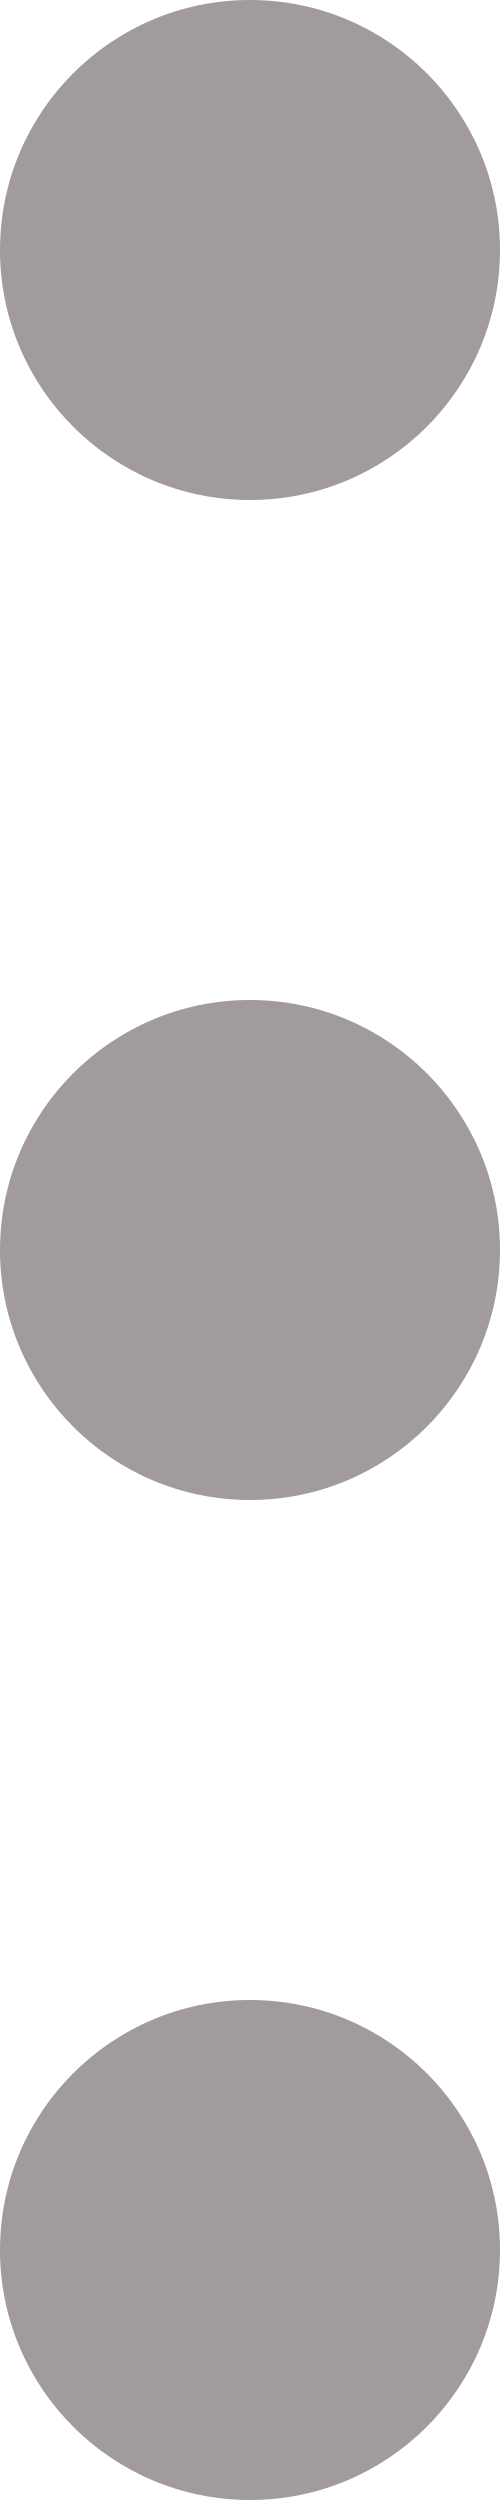
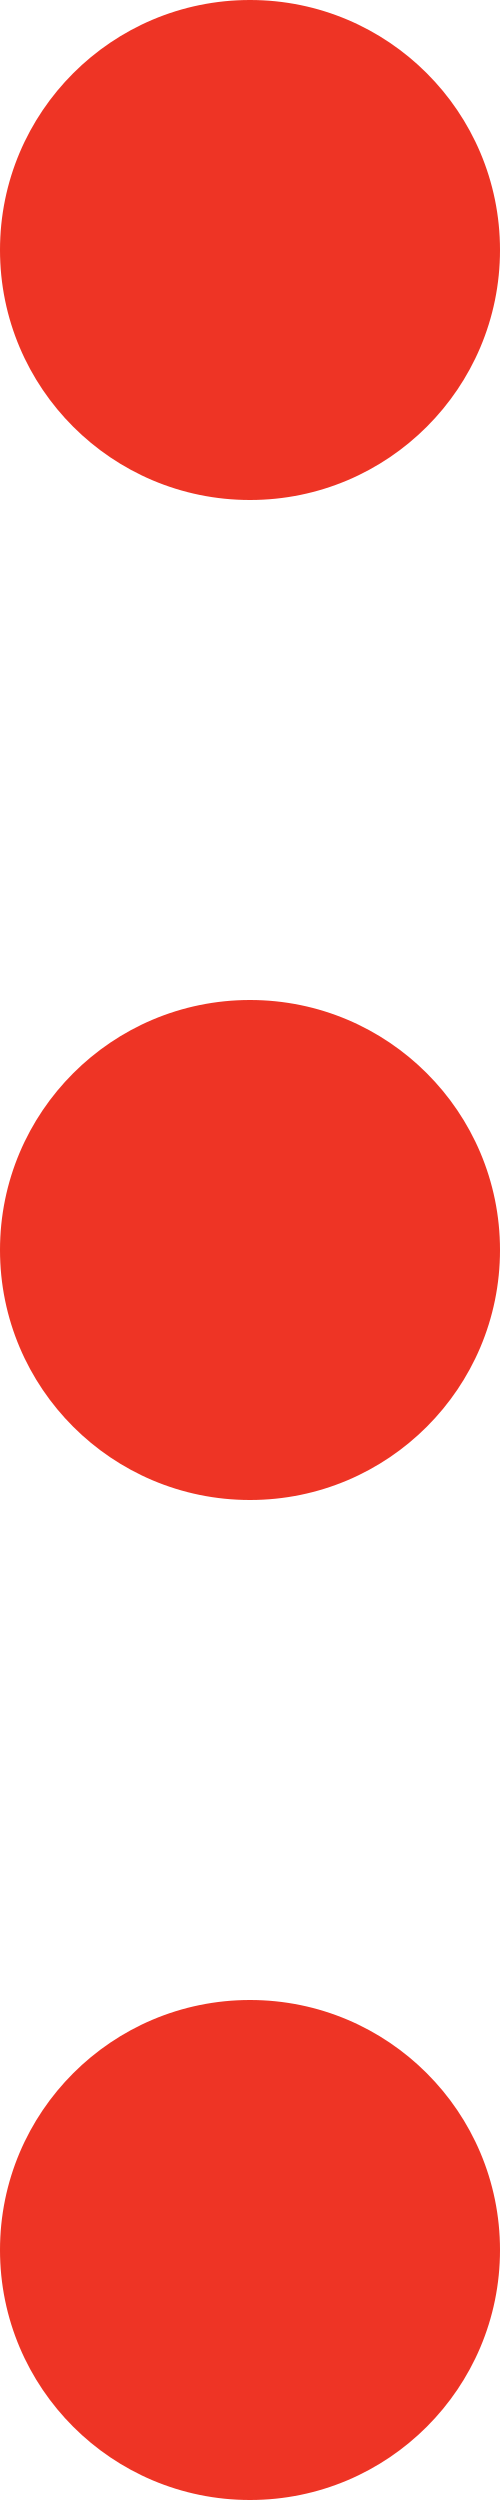
- <svg xmlns="http://www.w3.org/2000/svg" width="4" height="20" viewBox="0 0 4 20" fill="none">
-   <circle cx="2" cy="2" r="2" fill="#A19B9B" />
-   <circle cx="2" cy="10" r="2" fill="#A19B9B" />
-   <circle cx="2" cy="18" r="2" fill="#A19B9B" />
+ <svg xmlns="http://www.w3.org/2000/svg" width="4" height="20" fill="none">
+   <circle cx="2" cy="2" r="2" fill="#EE3425" />
+   <circle cx="2" cy="10" r="2" fill="#EE3425" />
+   <circle cx="2" cy="18" r="2" fill="#EE3425" />
</svg>
